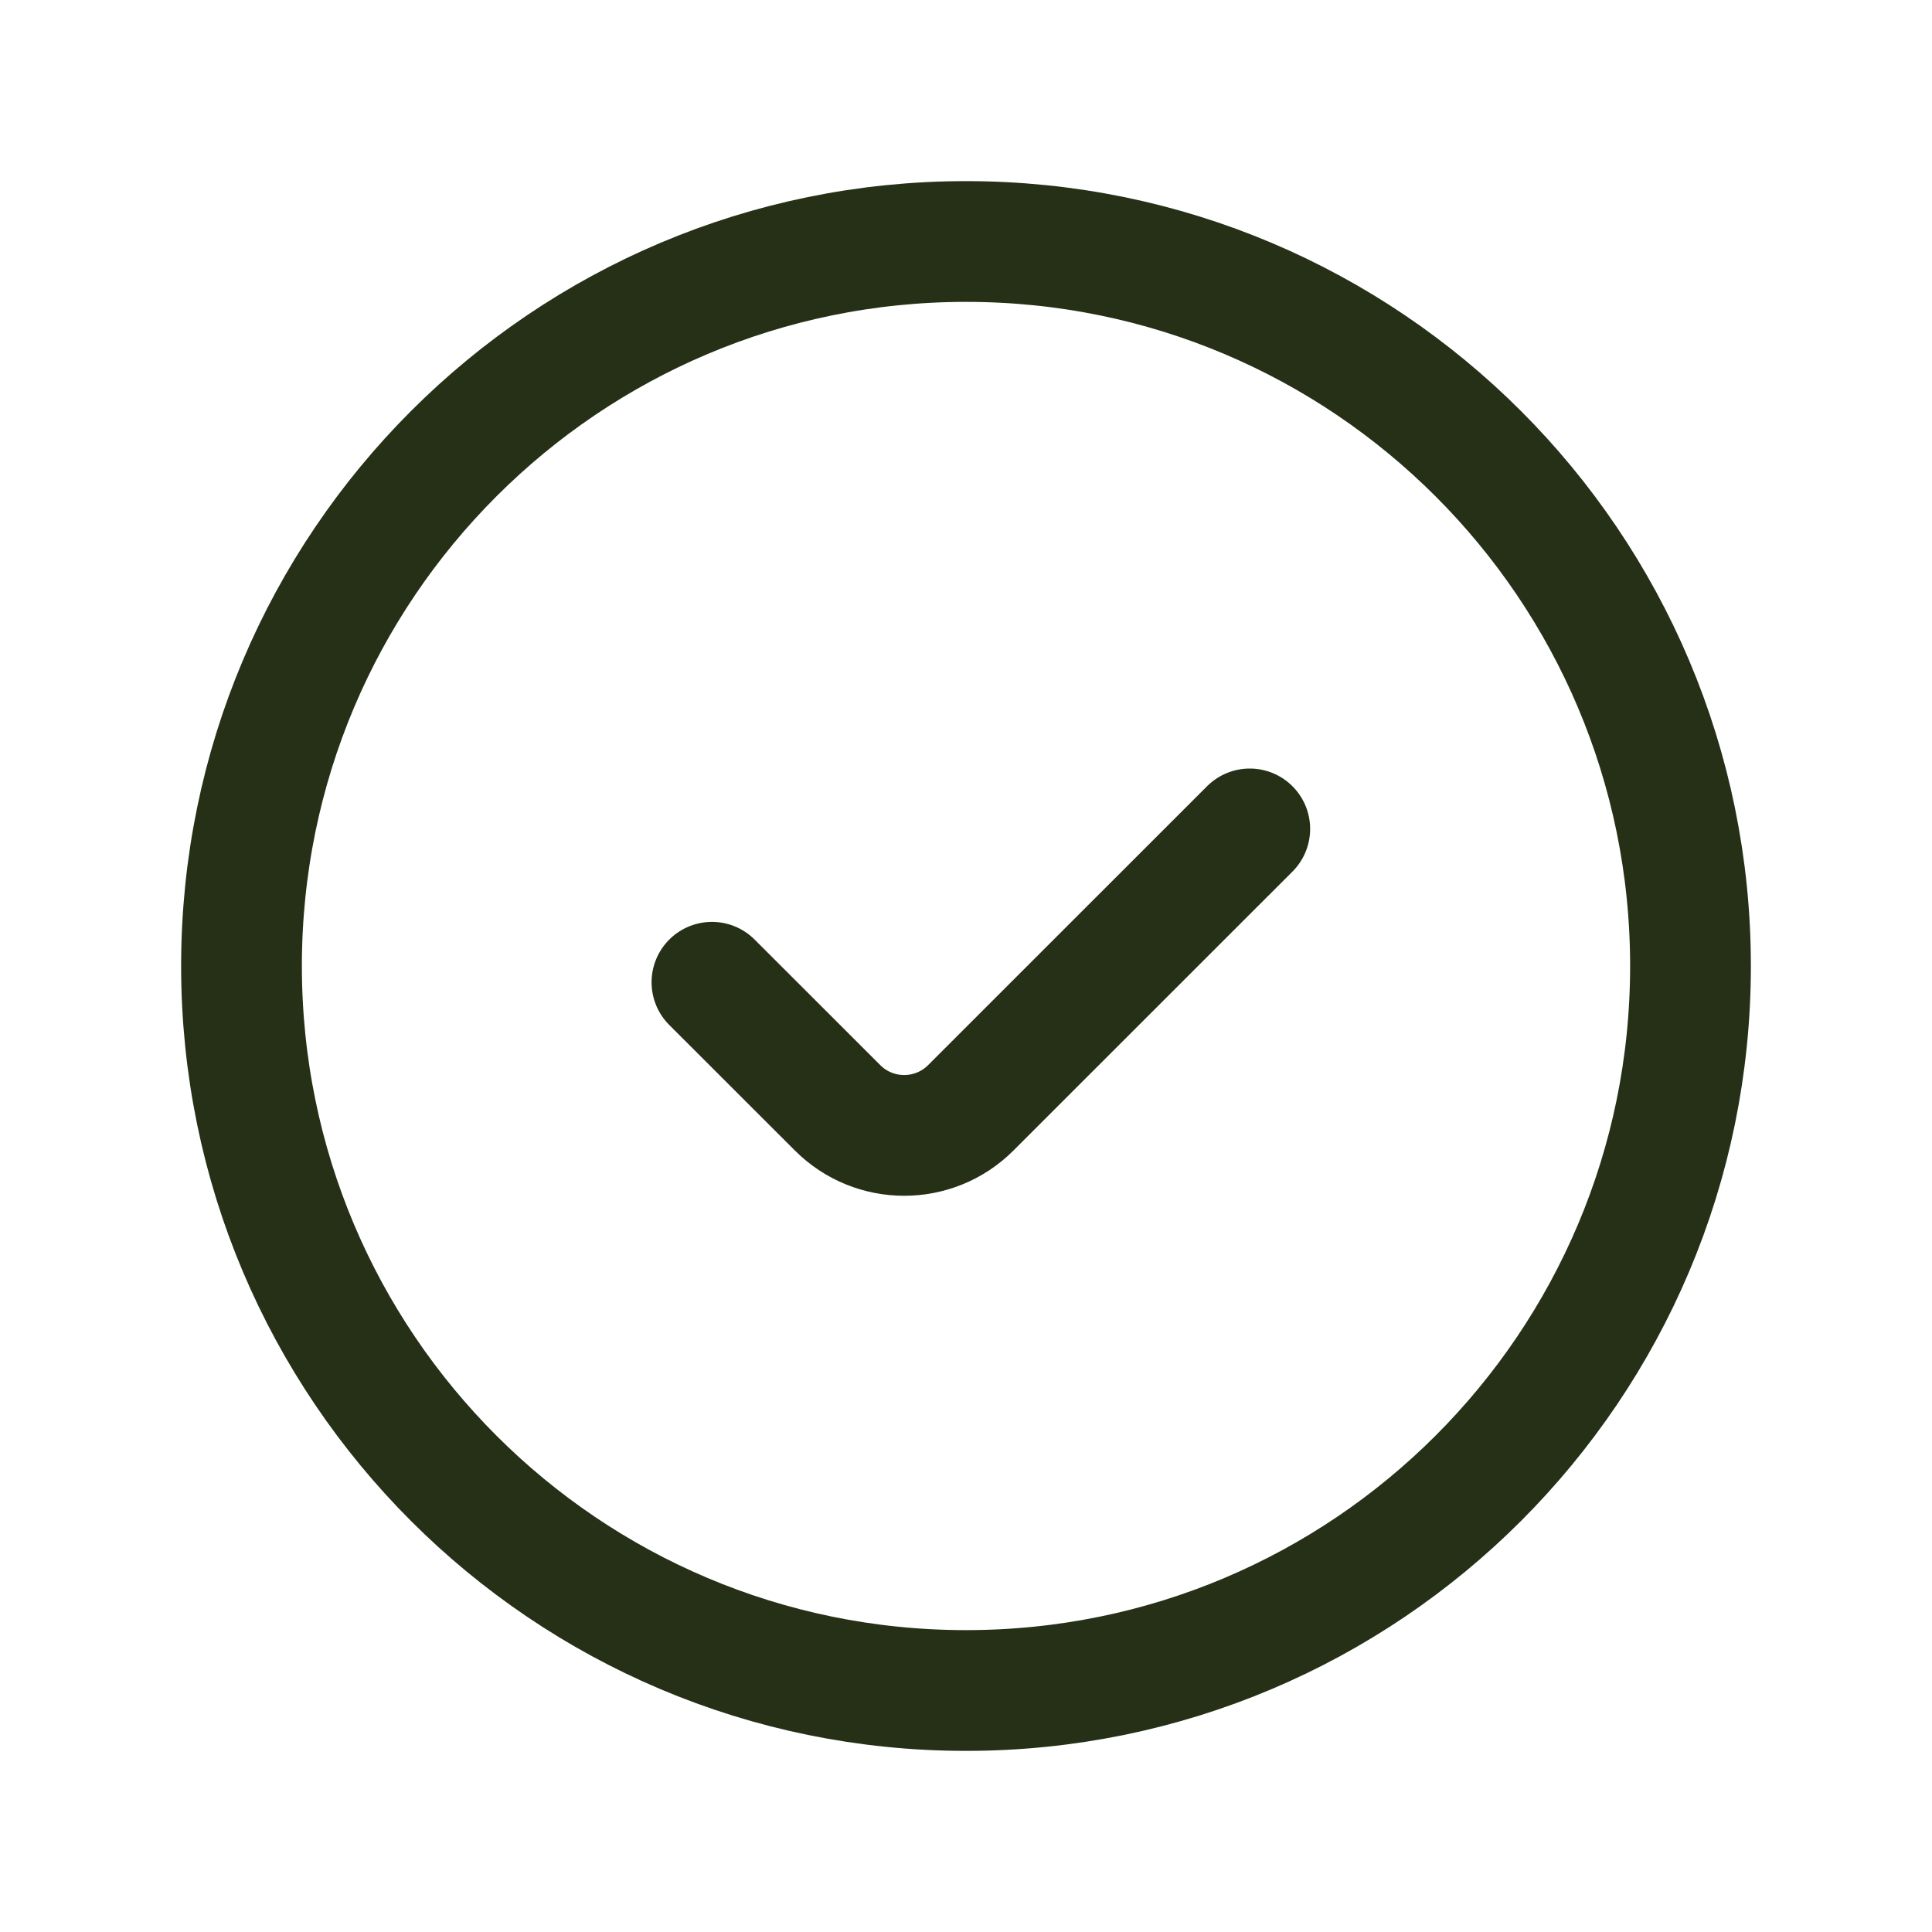
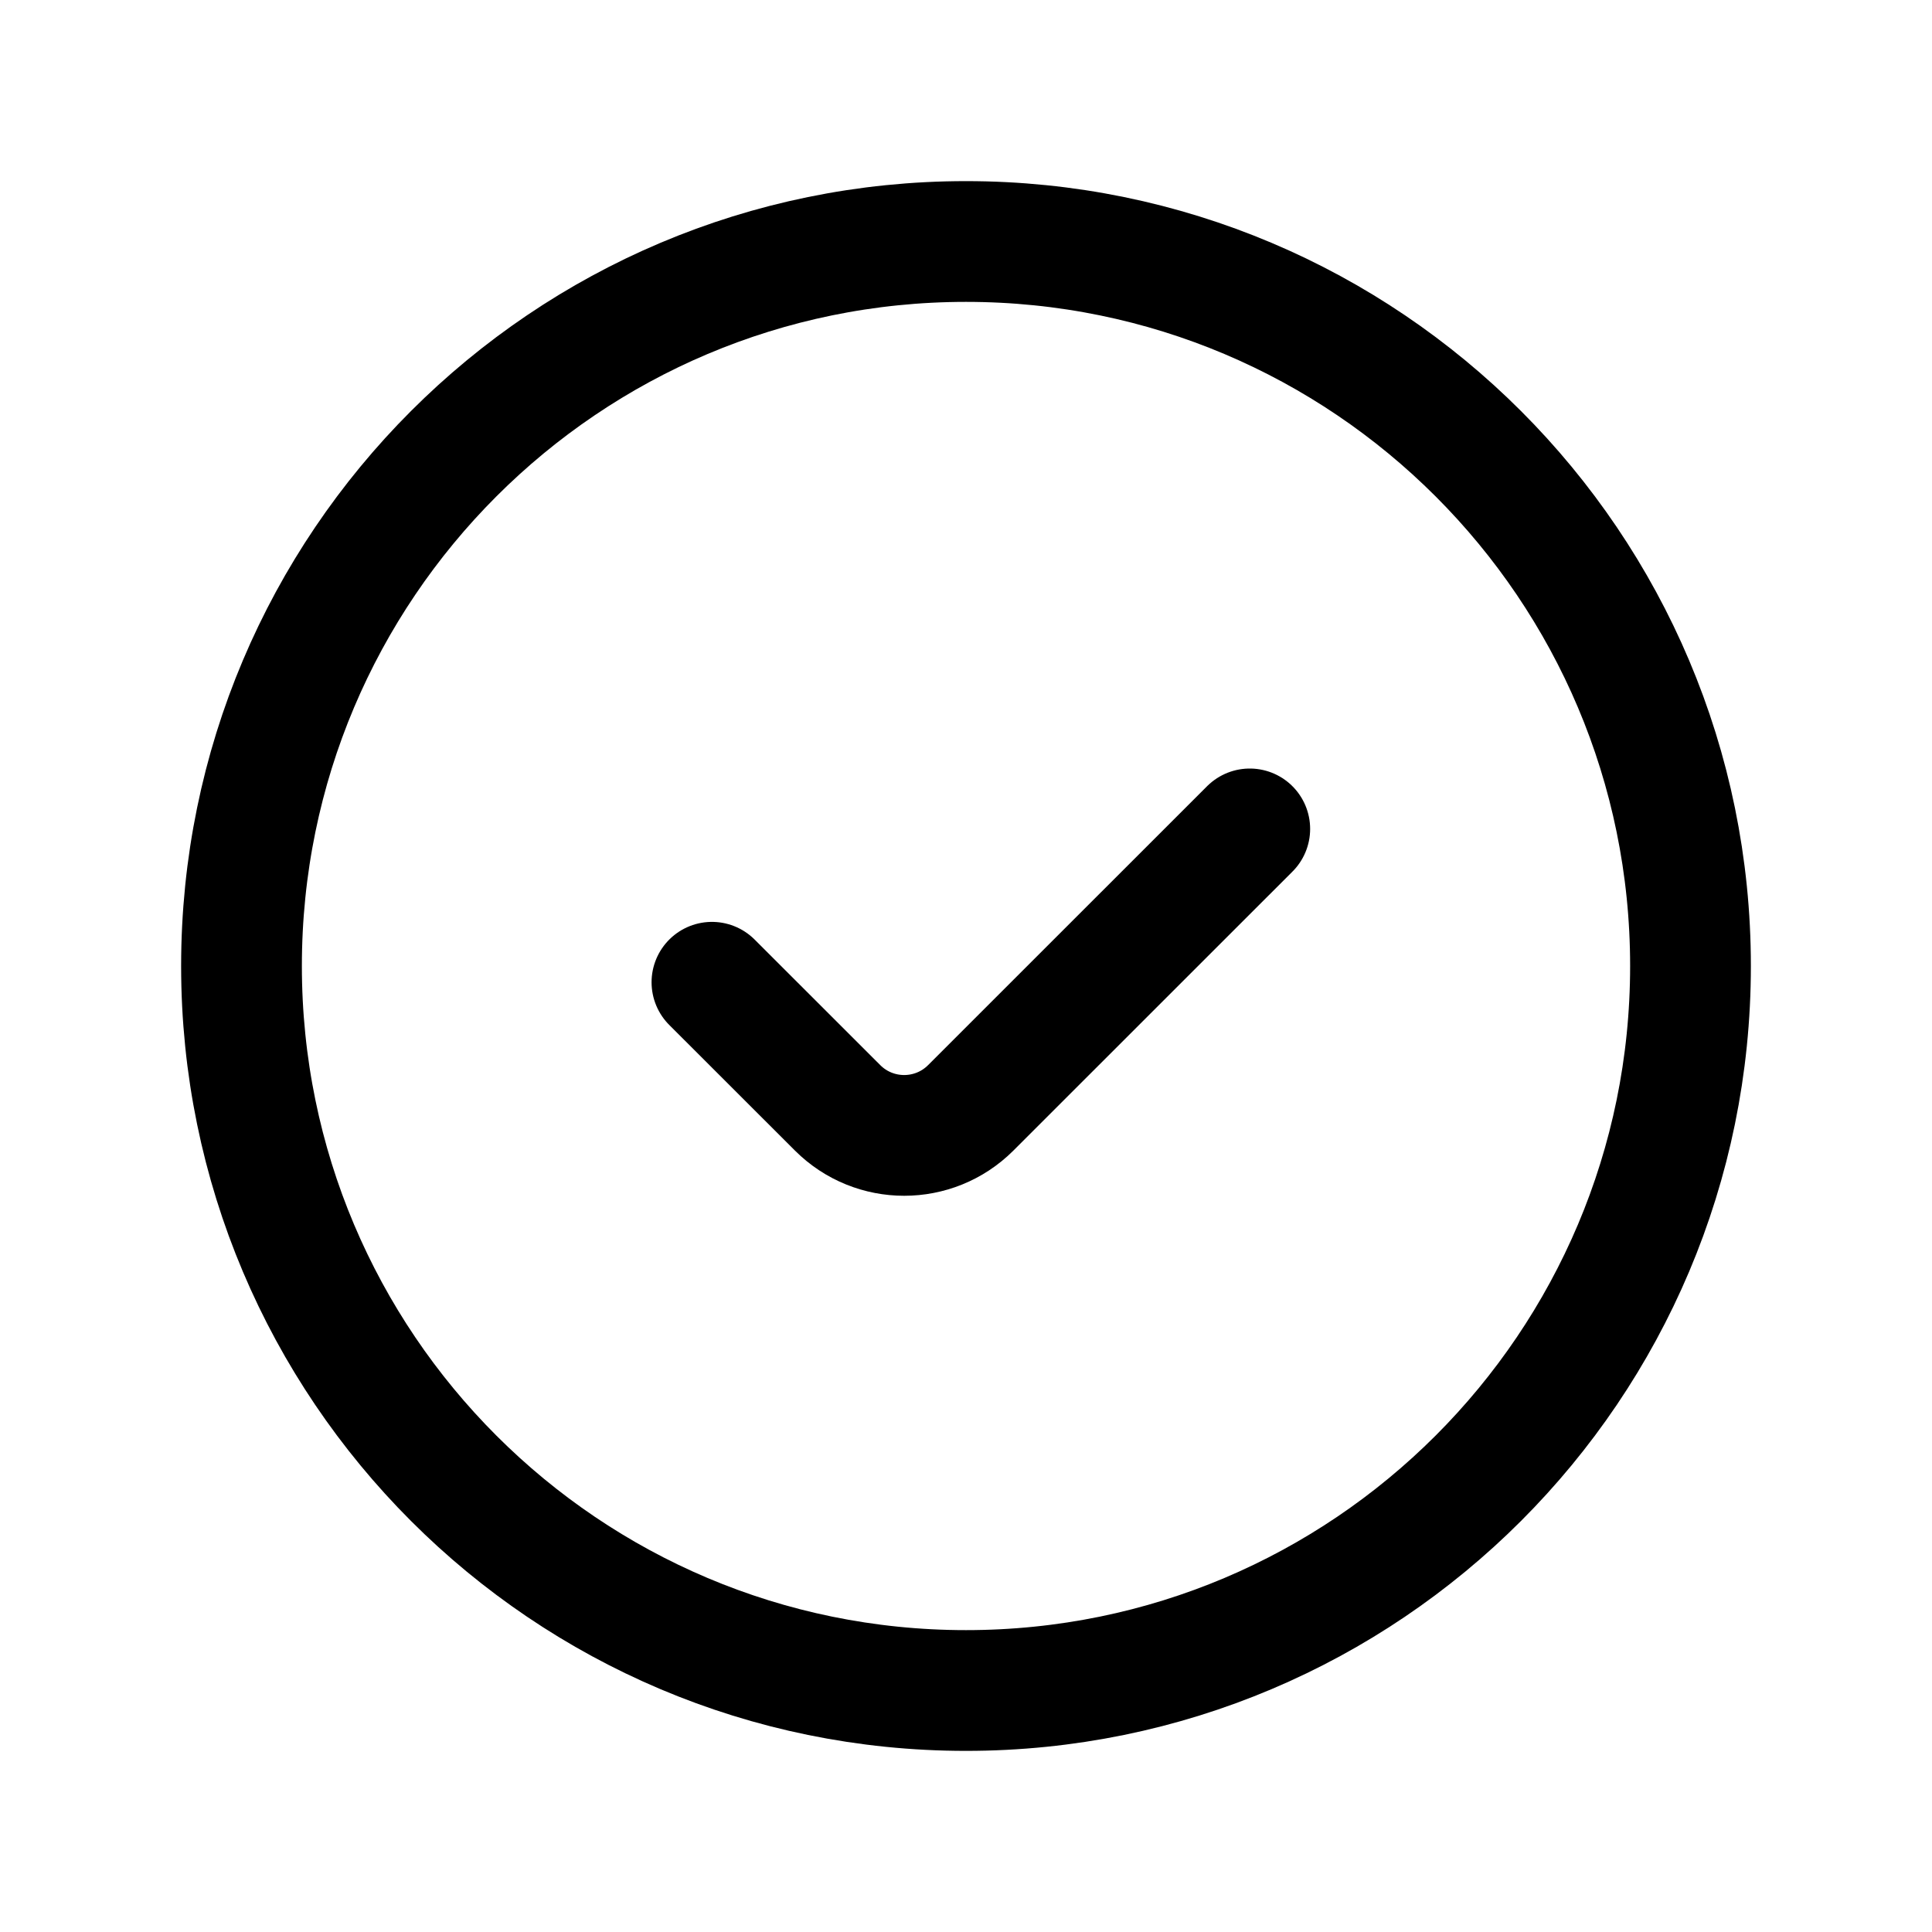
<svg xmlns="http://www.w3.org/2000/svg" width="24" height="24" fill="none" viewBox="0 0 24 24">
-   <path stroke="#253017" stroke-width="1.5" d="M21 12a9 9 0 1 1-18 0 9 9 0 0 1 18 0Z" />
-   <path stroke="#253017" stroke-linecap="round" stroke-width="1.5" d="m8.844 12.202 1.562 1.561a1.17 1.17 0 0 0 1.652 0l3.467-3.466" />
+   <path stroke="currentColor" stroke-width="1.5" d="M21 12a9 9 0 1 1-18 0 9 9 0 0 1 18 0Z" />
+   <path stroke="currentColor" stroke-linecap="round" stroke-width="1.5" d="m8.844 12.202 1.562 1.561a1.17 1.17 0 0 0 1.652 0l3.467-3.466" />
</svg>
